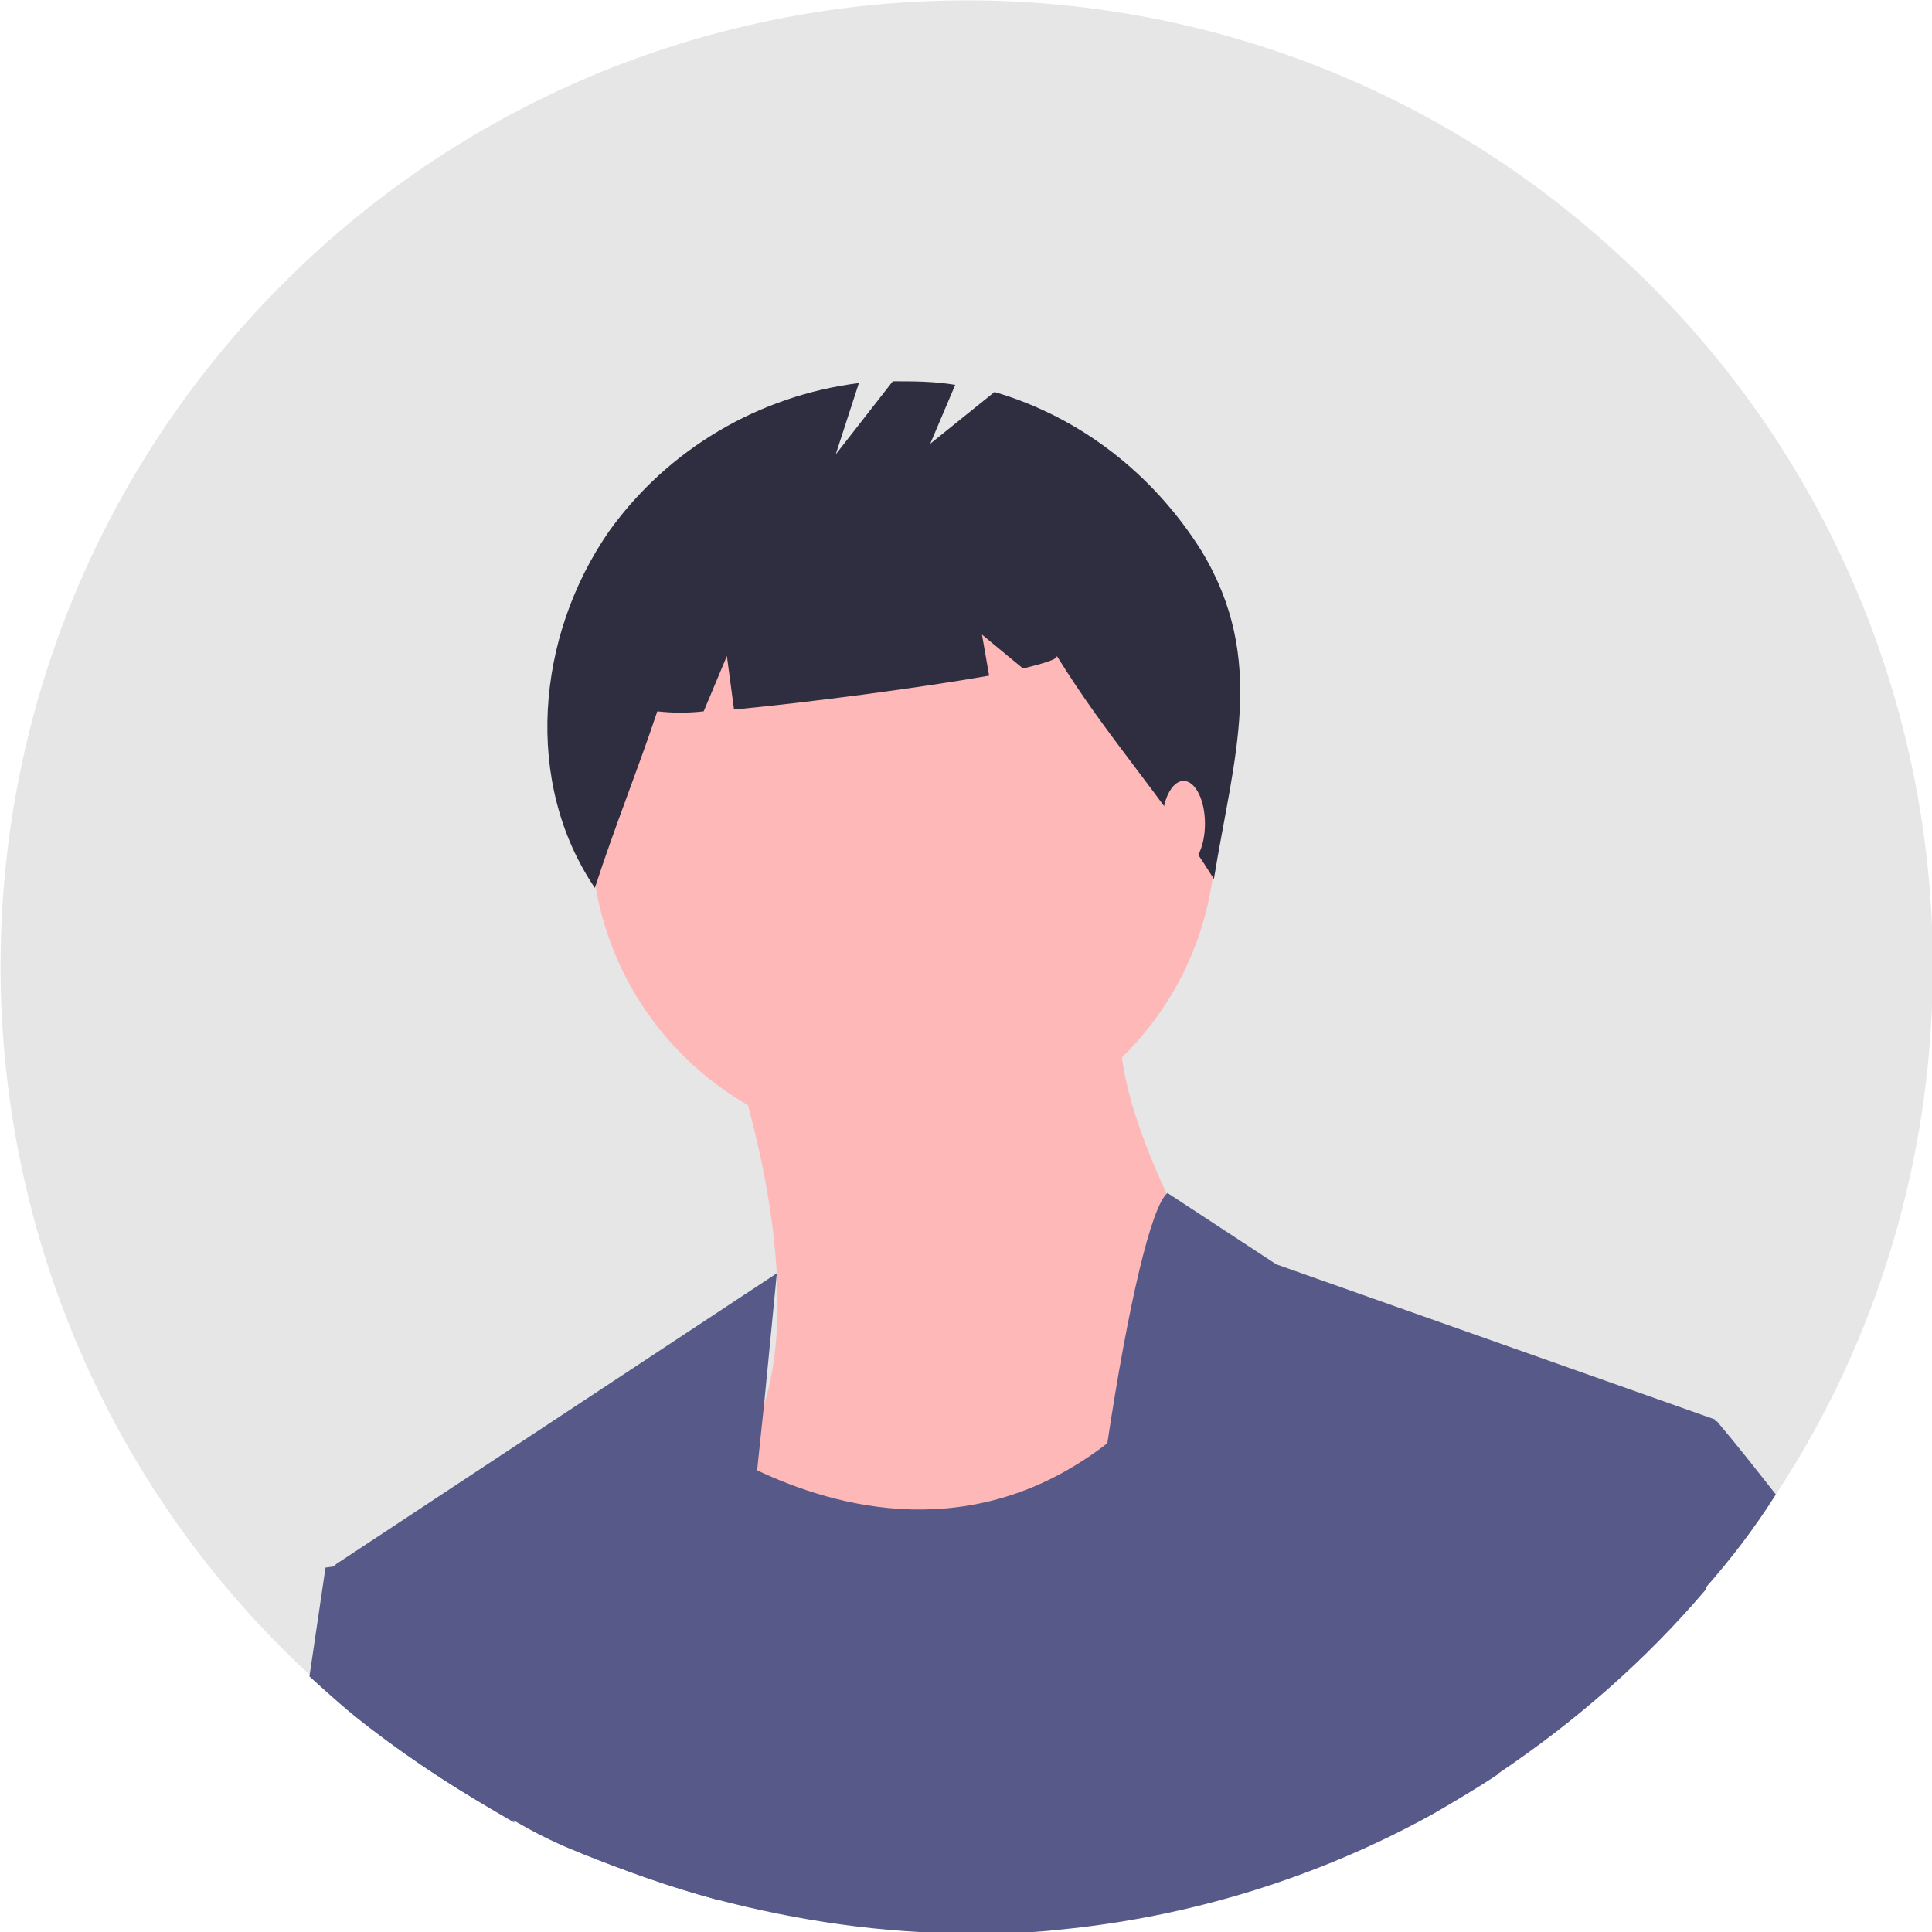
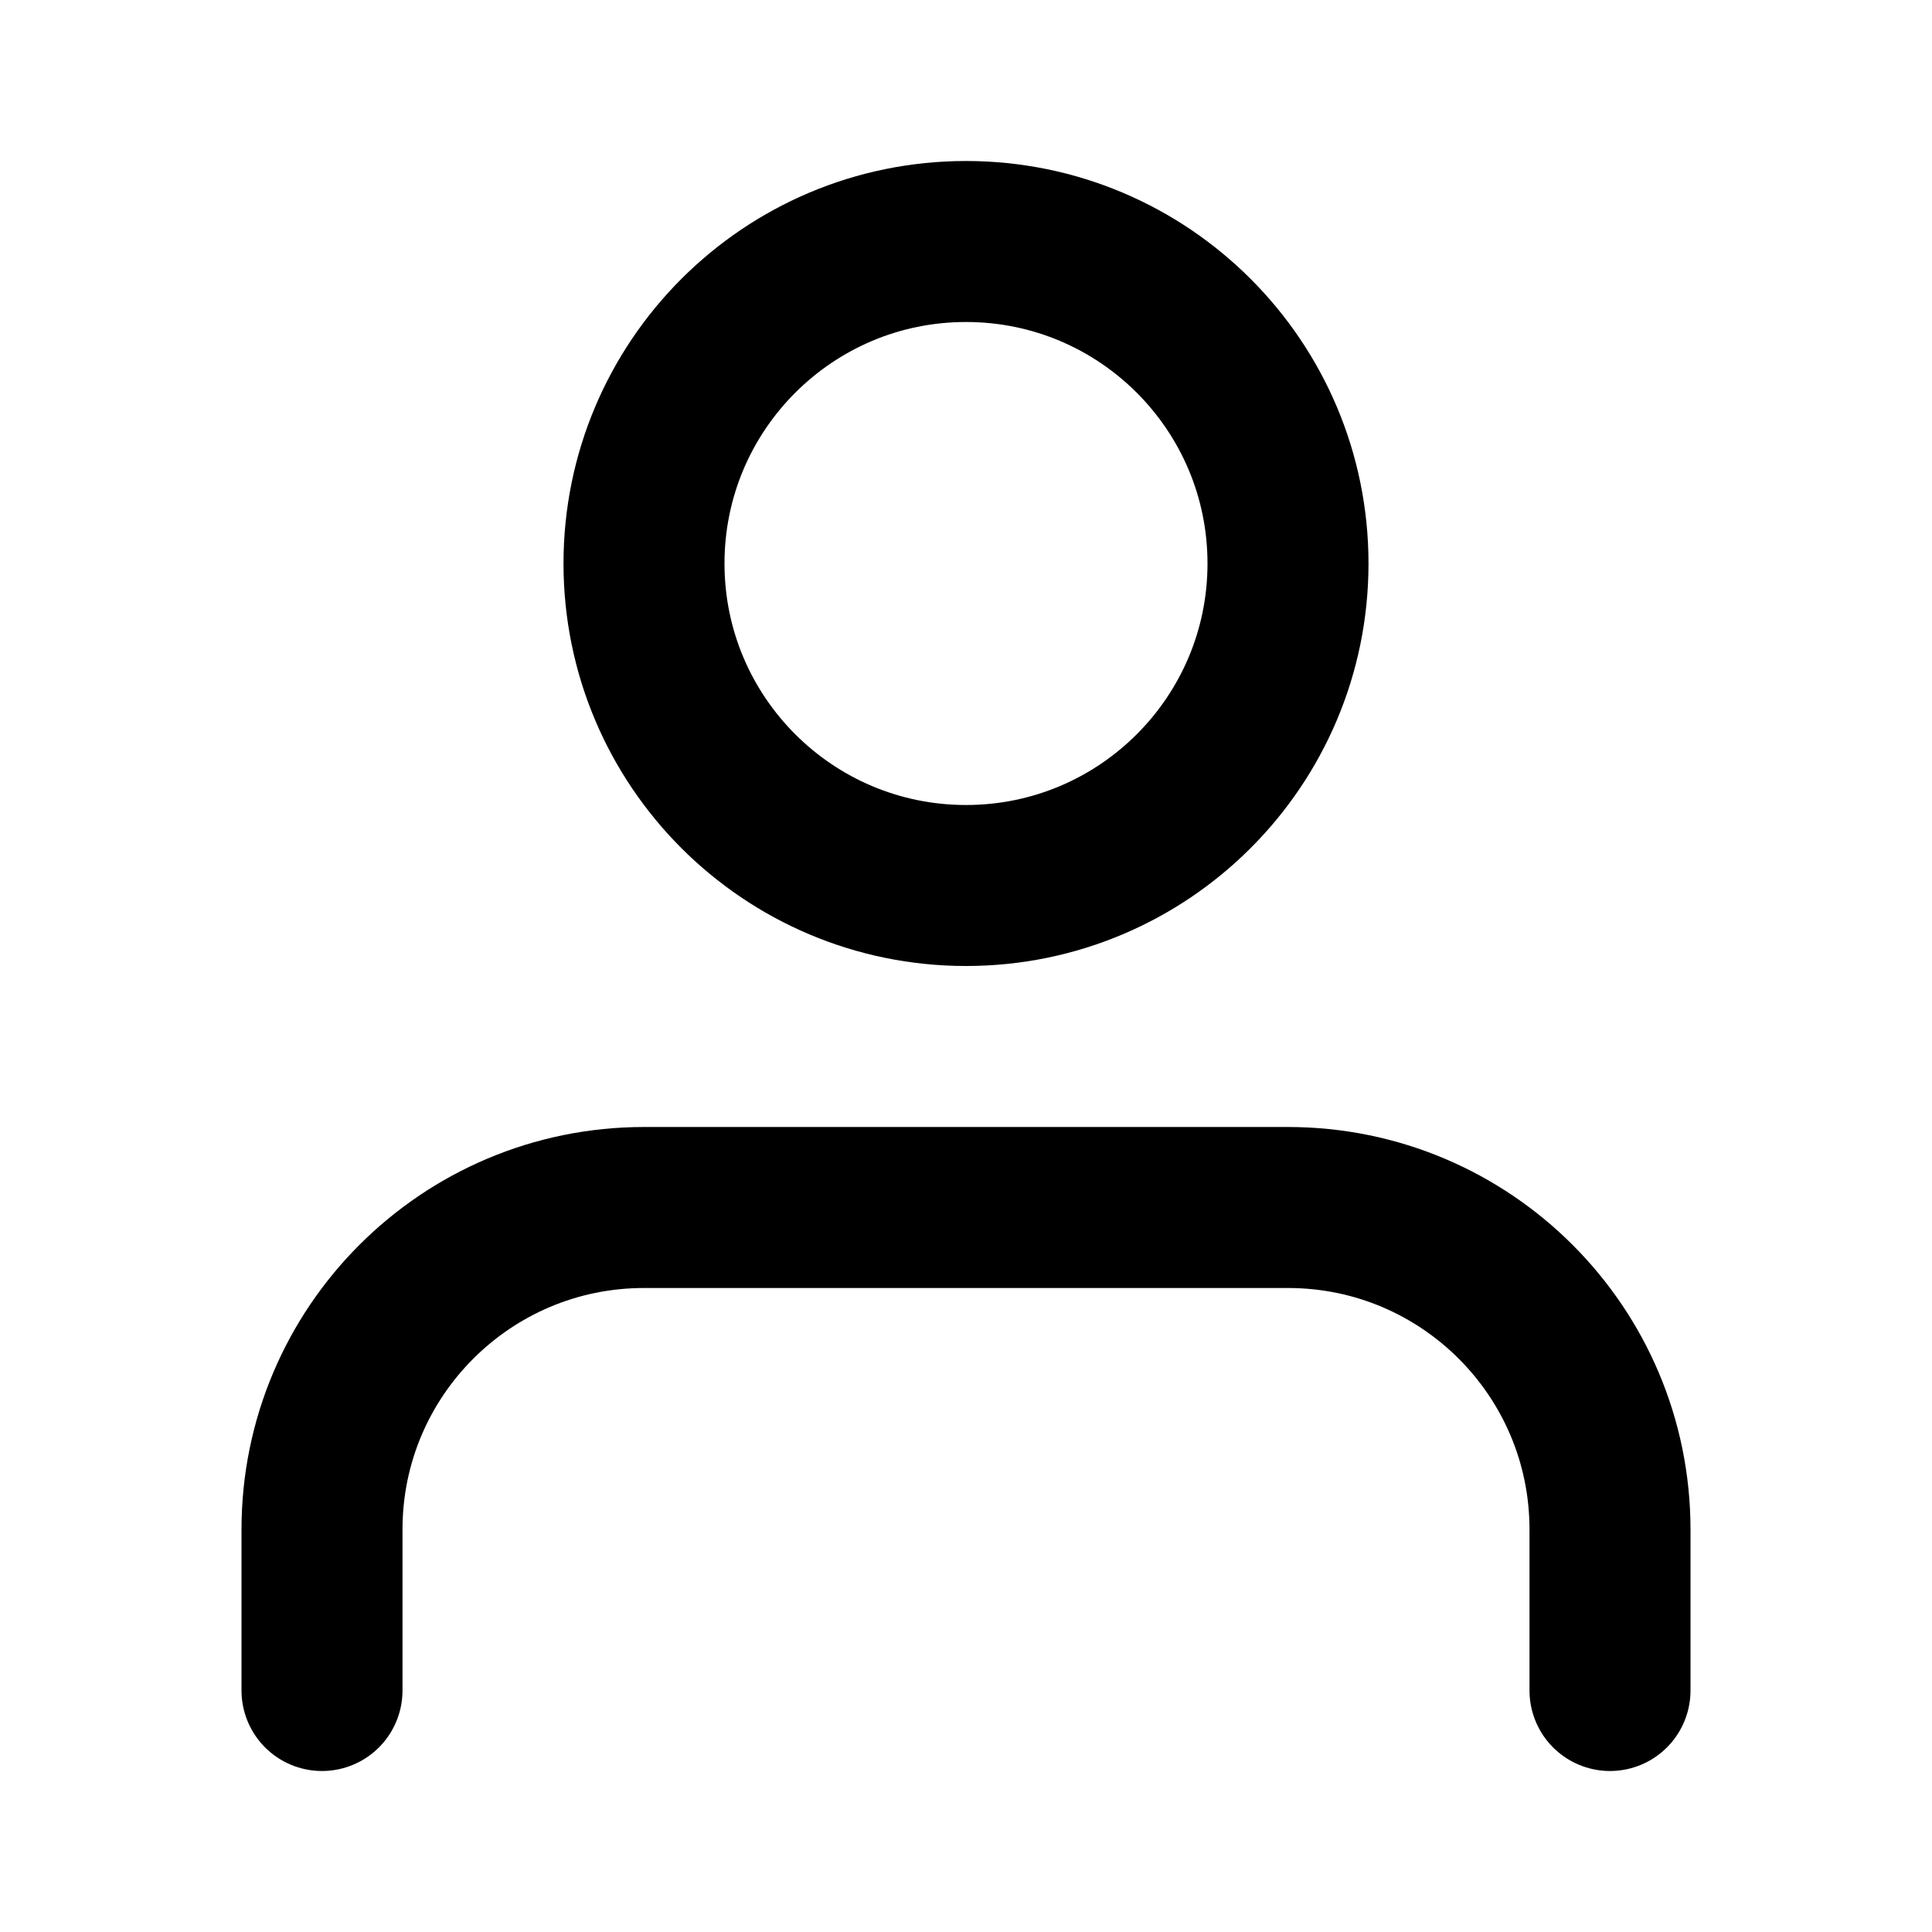
- <svg xmlns="http://www.w3.org/2000/svg" version="1.1" id="Layer_1" x="0px" y="0px" viewBox="0 0 108.3 108.3" style="enable-background:new 0 0 108.3 108.3;" xml:space="preserve">
-   <style type="text/css">
- 	.st0{fill:#E6E6E6;}
- 	.st1{fill:#FFB8B8;}
- 	.st2{fill:#575A89;}
- 	.st3{fill:#2F2E41;}
- </style>
-   <g id="Group_45" transform="translate(-191 -152.079)">
-     <g id="Group_30" transform="translate(282.246 224.353)">
-       <path id="Path_944" class="st0" d="M17.1-18.1c0,10.5-3,20.8-8.8,29.6c-1.2,1.9-2.5,3.6-4,5.3c-3.4,4-7.3,7.4-11.6,10.3    c-1.2,0.8-2.4,1.5-3.6,2.2c-6.5,3.6-13.7,5.8-21,6.5c-1.7,0.2-3.4,0.2-5.1,0.2c-4.7,0-9.4-0.6-14-1.8c-2.6-0.7-5.1-1.6-7.6-2.6    c-1.3-0.5-2.5-1.1-3.7-1.8c-2.9-1.5-5.6-3.3-8.2-5.3c-1.2-0.9-2.3-1.9-3.4-2.9C-95.8,1.3-97.1-33-76.8-54.9s54.6-23.3,76.5-2.9    C10.8-47.6,17.1-33.2,17.1-18.1L17.1-18.1z" />
-       <path id="Path_945" class="st1" d="M-50.2-13.2c0,0,4.9,13.7,1.1,21.4s6,16.4,6,16.4s25.8-13.1,22.5-19.7s-8.8-15.3-7.7-20.8    L-50.2-13.2z" />
-       <ellipse id="Ellipse_185" class="st1" cx="-40.6" cy="-25.5" rx="17.5" ry="17.5" />
-       <path id="Path_946" class="st2" d="M-51.1,34.2c-2.6-0.7-5.1-1.6-7.6-2.6l0.5-13.3l4.9-11c1.1,0.9,2.3,1.6,3.5,2.3    c0.3,0.2,0.6,0.3,0.9,0.5c4.6,2.2,12.2,4.2,19.5-1.3c2.7-2.1,5-4.7,6.7-7.6L-8.8,9l0.7,8.4l0.8,9.8c-1.2,0.8-2.4,1.5-3.6,2.2    c-6.5,3.6-13.7,5.8-21,6.5c-1.7,0.2-3.4,0.2-5.1,0.2C-41.8,36.1-46.5,35.4-51.1,34.2z" />
-       <path id="Path_947" class="st2" d="M-47.7-0.9L-47.7-0.9l-0.7,7.2l-0.4,3.8l-0.5,5.6l-1.8,18.5c-2.6-0.7-5.1-1.6-7.6-2.6    c-1.3-0.5-2.5-1.1-3.7-1.8c-2.9-1.5-5.6-3.3-8.2-5.3l-1.9-9l0.1-0.1L-47.7-0.9z" />
-       <path id="Path_948" class="st2" d="M-10.9,29.3c-6.5,3.6-13.7,5.8-21,6.5c0.4-6.7,1-13.1,1.6-18.8c0.3-2.9,0.7-5.7,1.1-8.2    c1.2-8,2.5-13.5,3.4-14.2l6.1,4L4.9,7.3l-0.5,9.5c-3.4,4-7.3,7.4-11.6,10.3C-8.5,27.9-9.7,28.7-10.9,29.3z" />
-       <path id="Path_949" class="st2" d="M-70.5,24.6c-1.2-0.9-2.3-1.9-3.4-2.9l0.9-6.1l0.7-0.1l3.1-0.4l6.8,14.8    C-65.2,28.3-67.9,26.6-70.5,24.6L-70.5,24.6z" />
-       <path id="Path_950" class="st2" d="M8.3,11.5c-1.2,1.9-2.5,3.6-4,5.3c-3.4,4-7.3,7.4-11.6,10.3c-1.2,0.8-2.4,1.5-3.6,2.2l-0.6-2.8    l3.5-9.1l4.2-11.1l8.8,1.1C6.1,8.7,7.2,10.1,8.3,11.5z" />
-       <path id="Path_951" class="st3" d="M-23.9-41.4c-2.7-4.3-6.8-7.5-11.6-8.9l-3.6,2.9l1.4-3.3c-1.2-0.2-2.3-0.2-3.5-0.2l-3.2,4.1    l1.3-4c-5.6,0.7-10.7,3.7-14,8.3c-4.1,5.9-4.8,14.1-0.8,20c1.1-3.4,2.4-6.6,3.5-9.9c0.9,0.1,1.7,0.1,2.6,0l1.3-3.1l0.4,3    c4.2-0.4,10.3-1.2,14.3-1.9l-0.4-2.3l2.3,1.9c1.2-0.3,1.9-0.5,1.9-0.7c2.9,4.7,5.8,7.7,8.8,12.5C-22.1-29.8-20.2-35.3-23.9-41.4z" />
-       <ellipse id="Ellipse_186" class="st1" cx="-24.9" cy="-26.1" rx="1.2" ry="2.4" />
-     </g>
-   </g>
+ <svg xmlns="http://www.w3.org/2000/svg" width="24" height="24" viewBox="0 0 24 24" fill="none" stroke="currentColor" stroke-width="2" stroke-linecap="round" stroke-linejoin="round">
+   <path d="M20 21v-2a4 4 0 0 0-4-4H8a4 4 0 0 0-4 4v2" />
+   <circle cx="12" cy="7" r="4" />
</svg>
